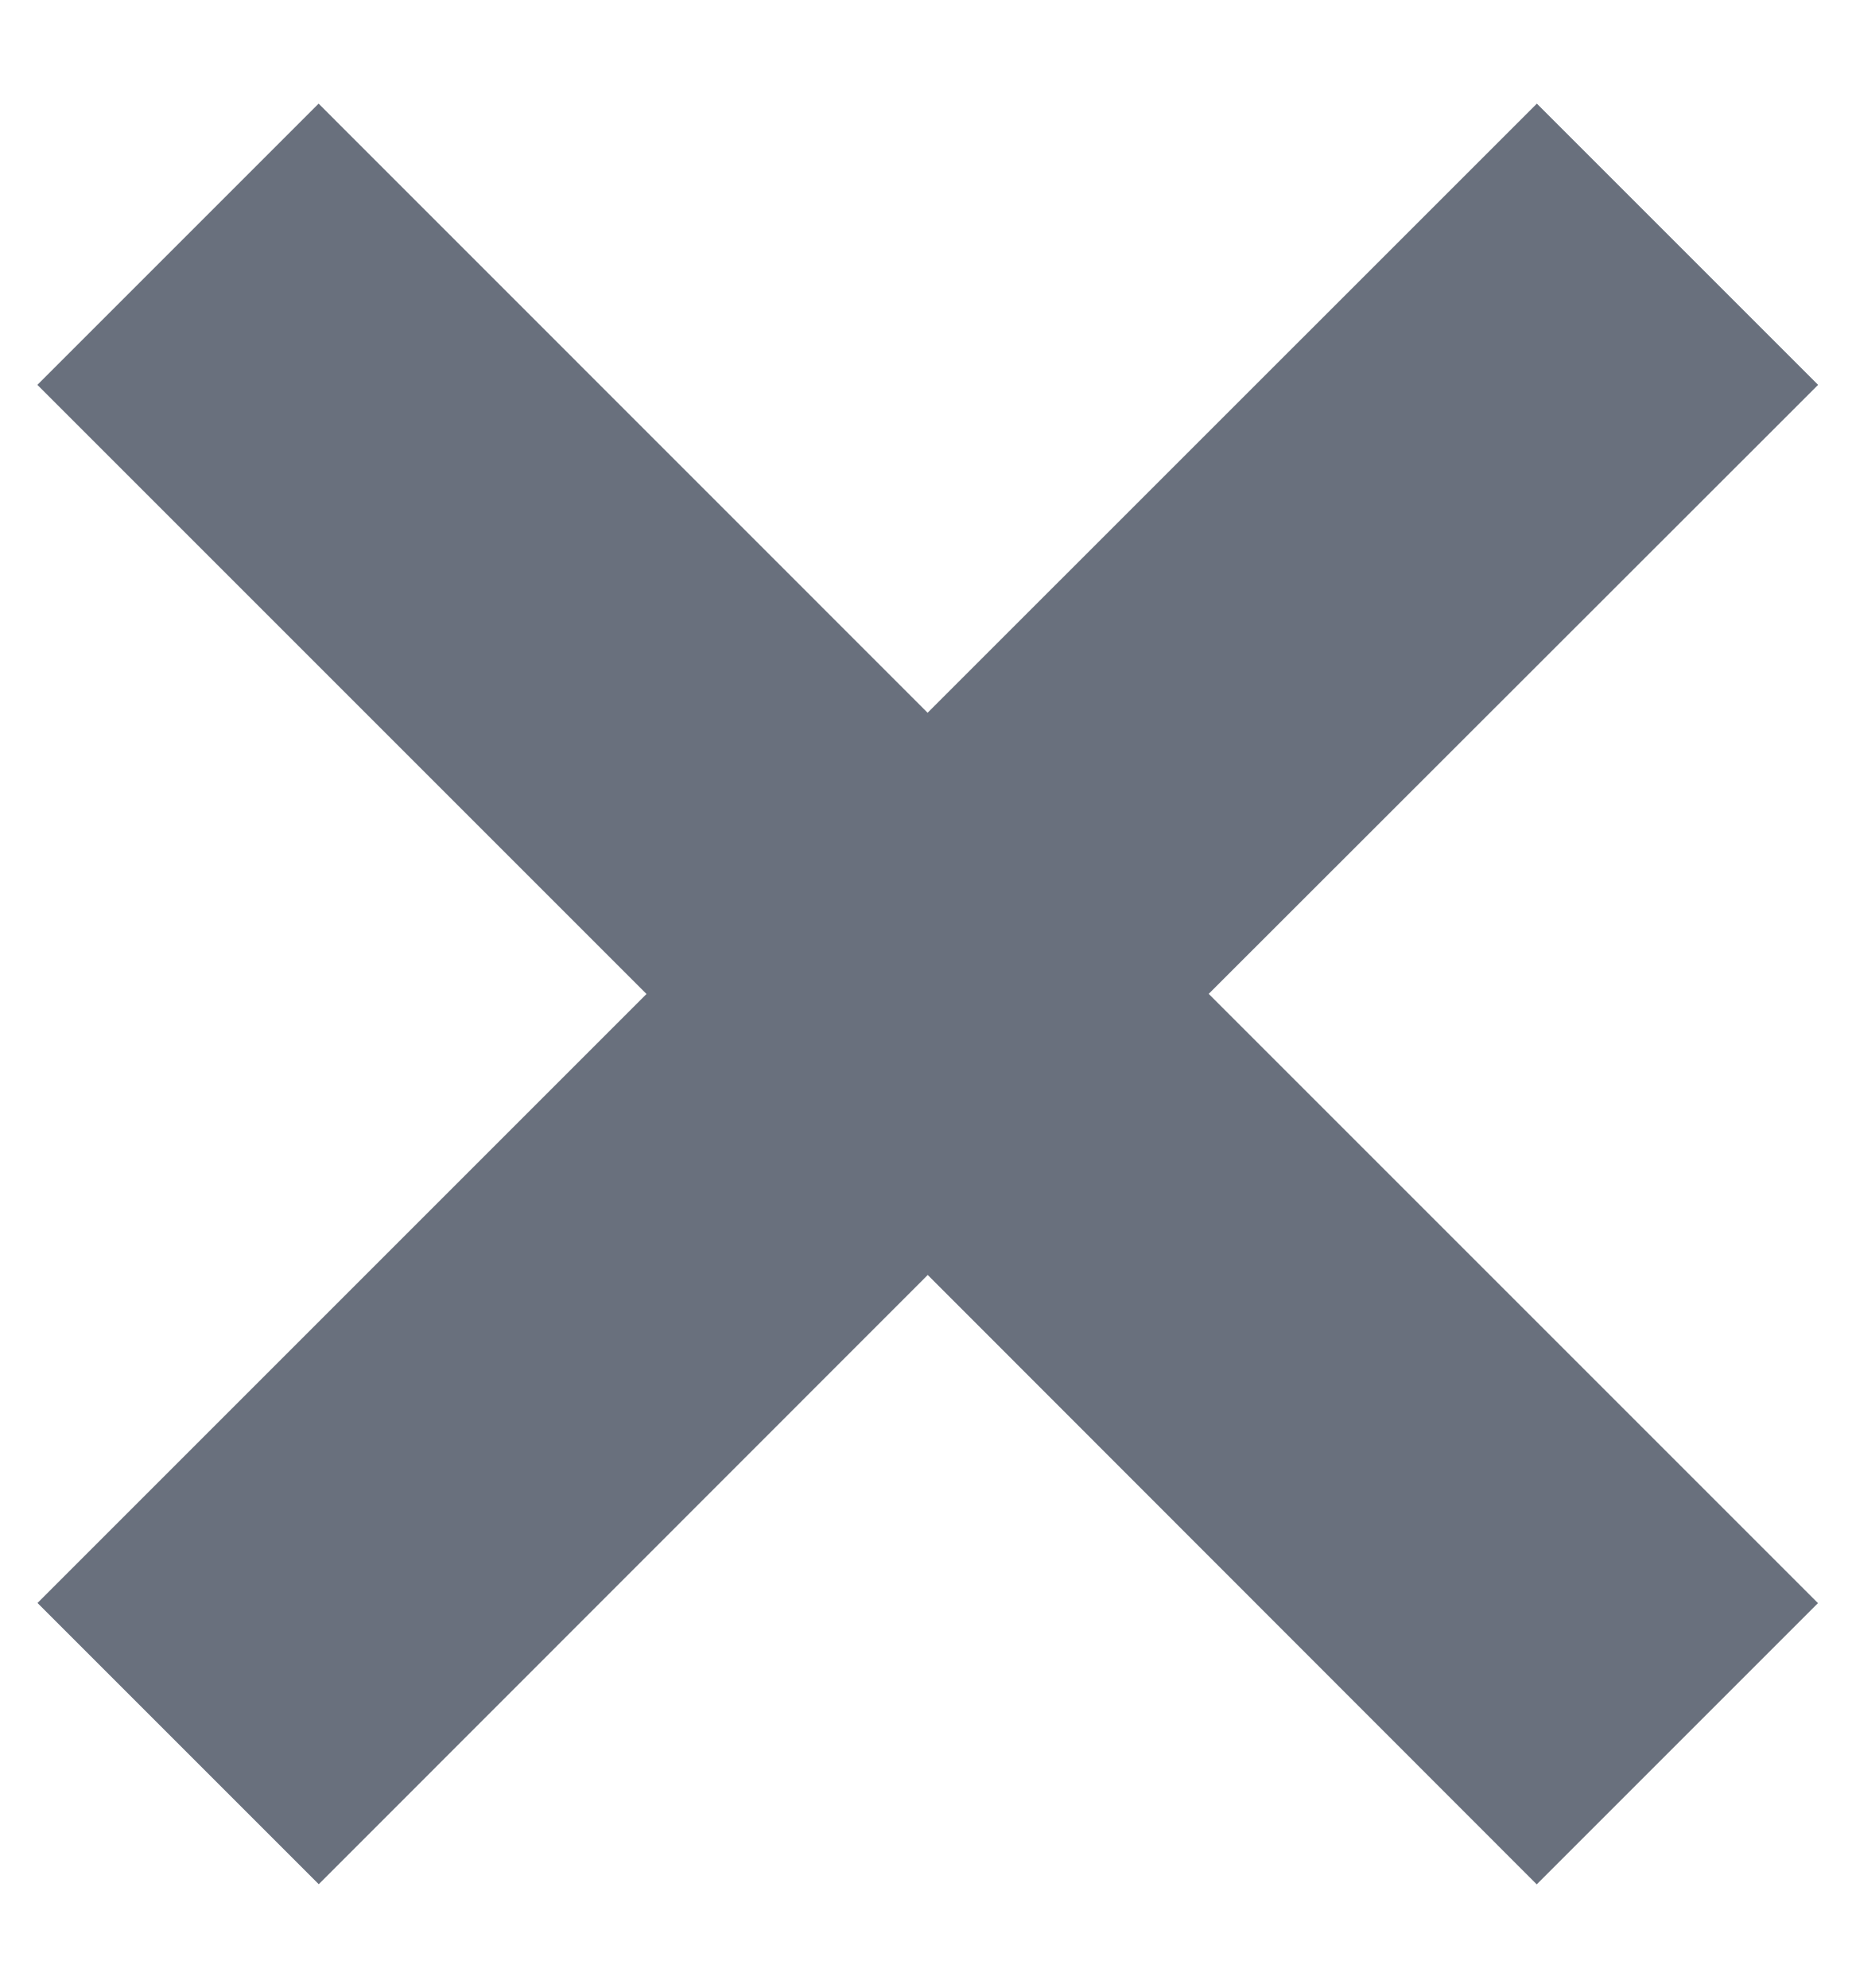
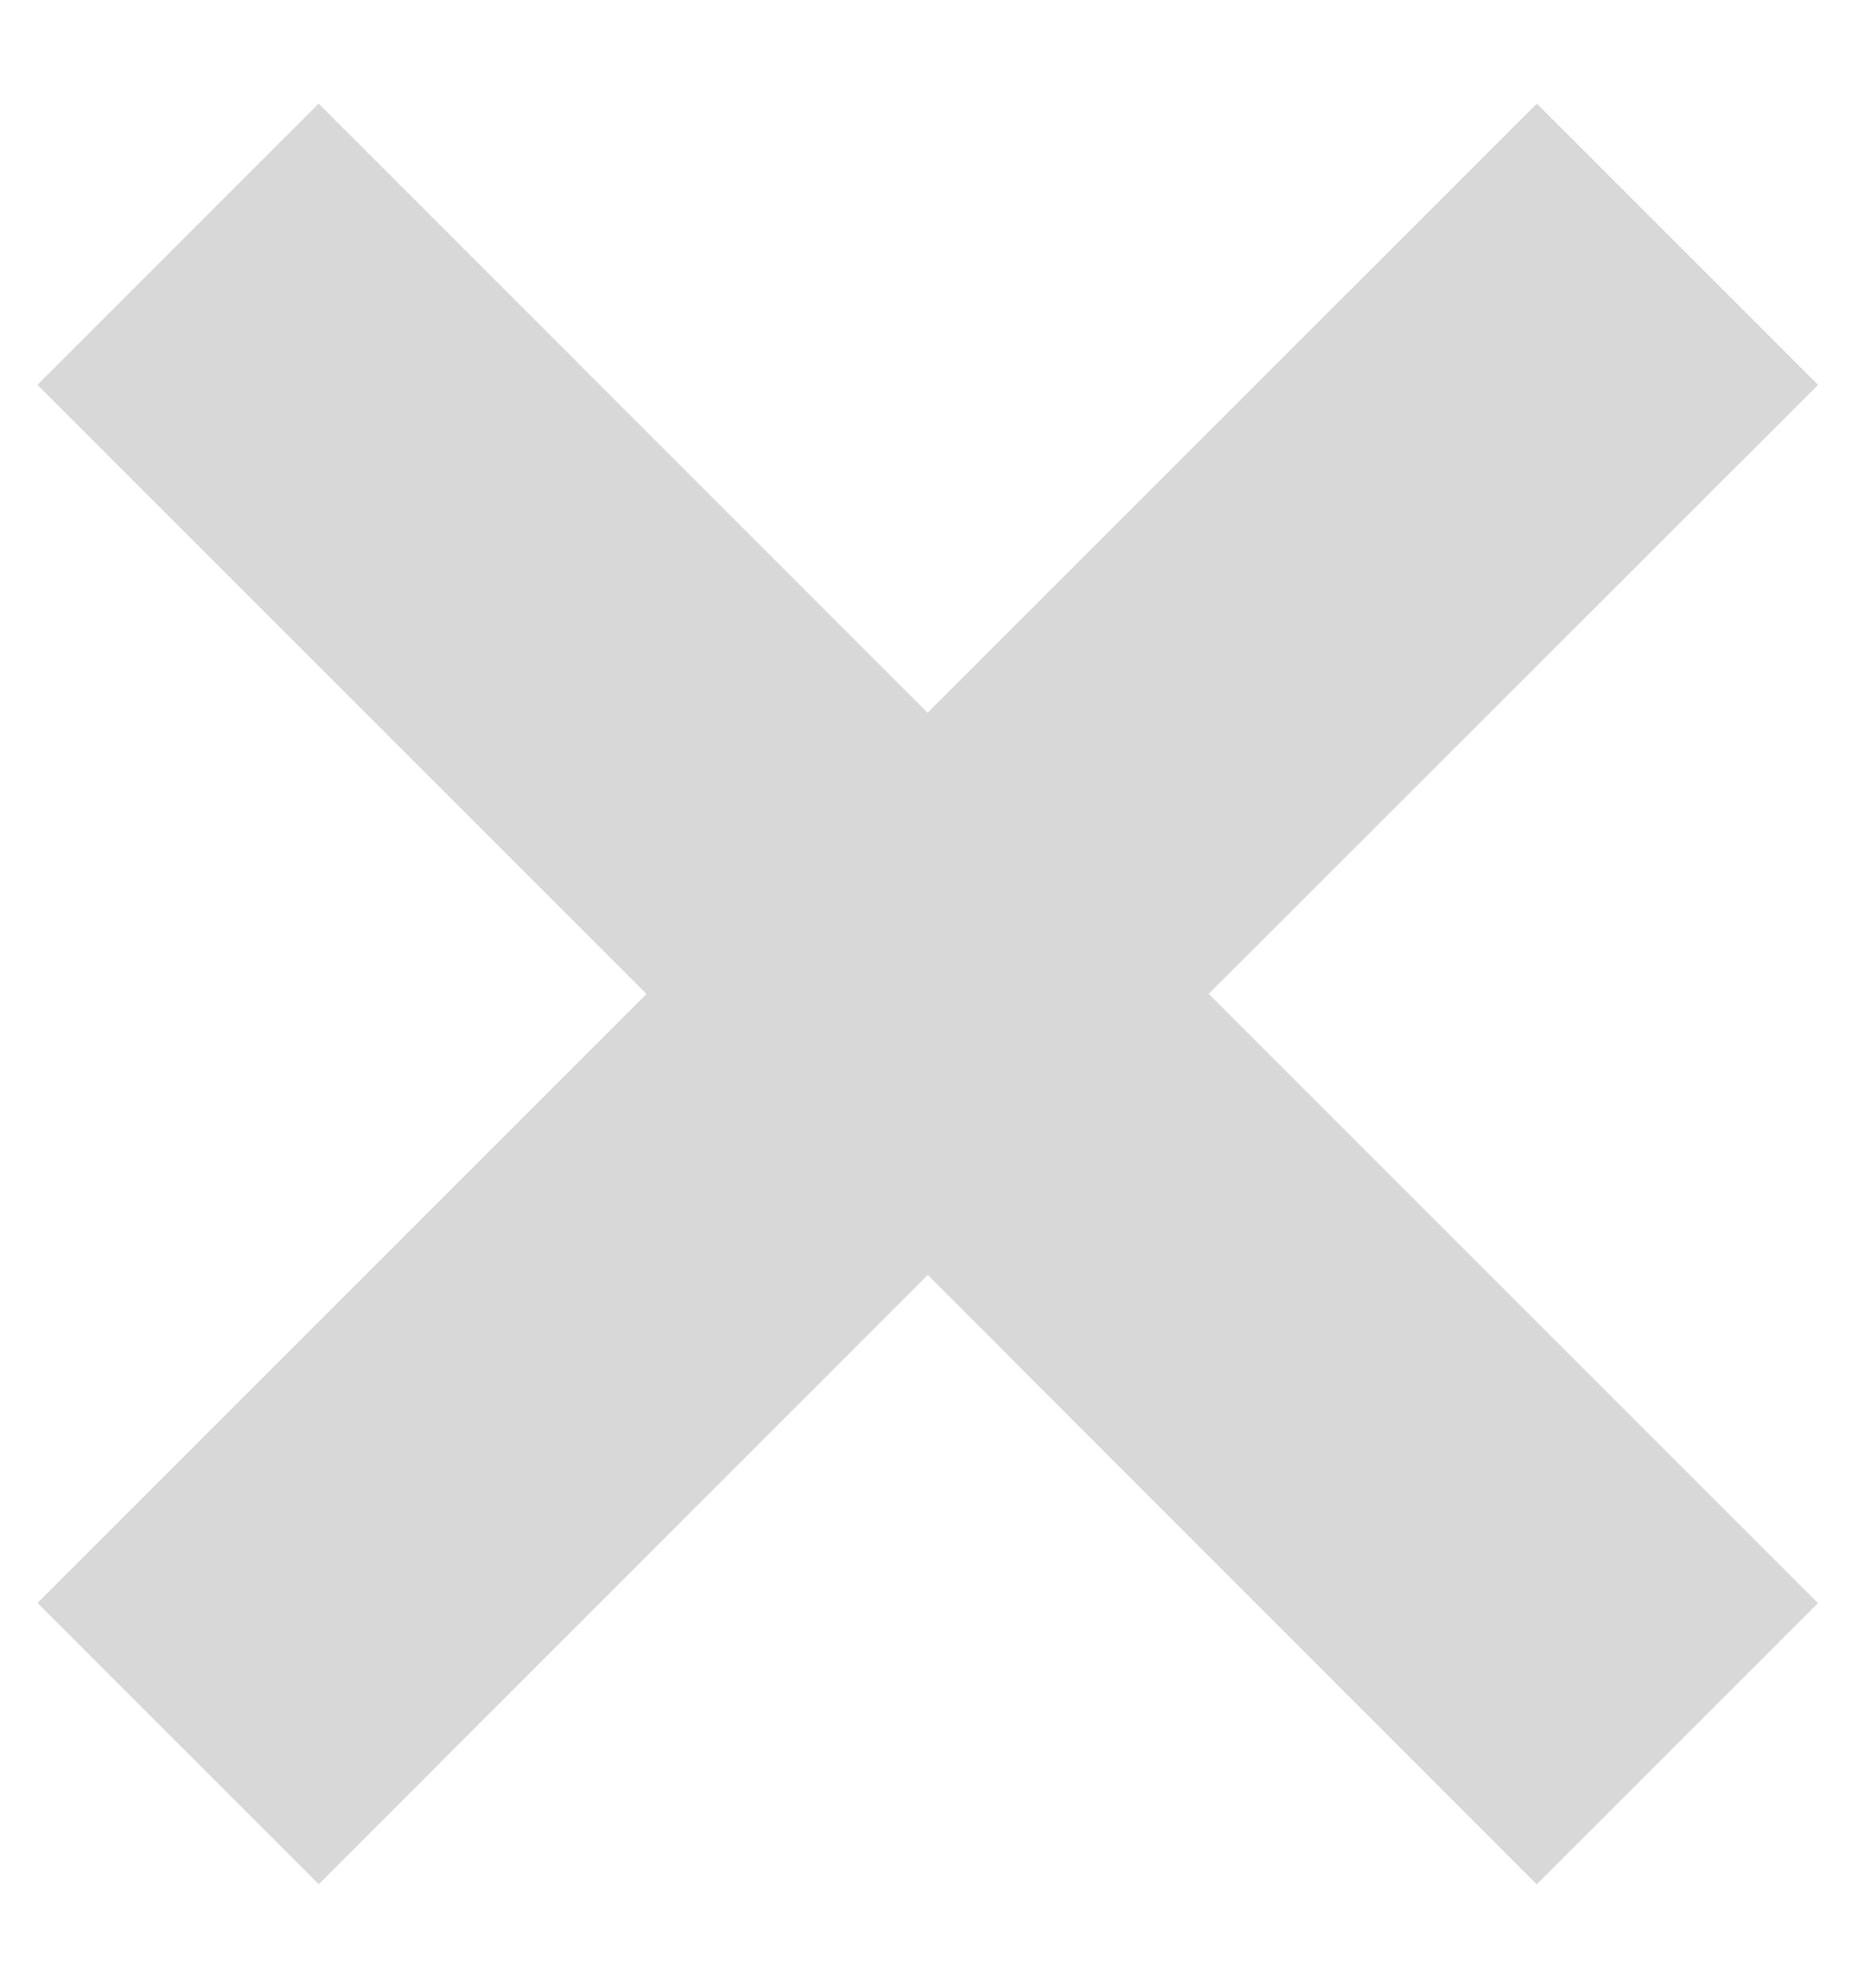
<svg xmlns="http://www.w3.org/2000/svg" width="14" height="15">
-   <path d="m11.596.782 2.122 2.122L9.12 7.499l4.597 4.597-2.122 2.122L7 9.62l-4.595 4.597-2.122-2.122L4.878 7.5.282 2.904 2.404.782l4.595 4.596L11.596.782Z" fill="#69707D" fill-rule="evenodd" />
+   <path d="m11.596.782 2.122 2.122L9.12 7.499l4.597 4.597-2.122 2.122L7 9.62l-4.595 4.597-2.122-2.122L4.878 7.5.282 2.904 2.404.782l4.595 4.596L11.596.782Z" fill="#D8D8D8" fill-rule="evenodd" />
</svg>
